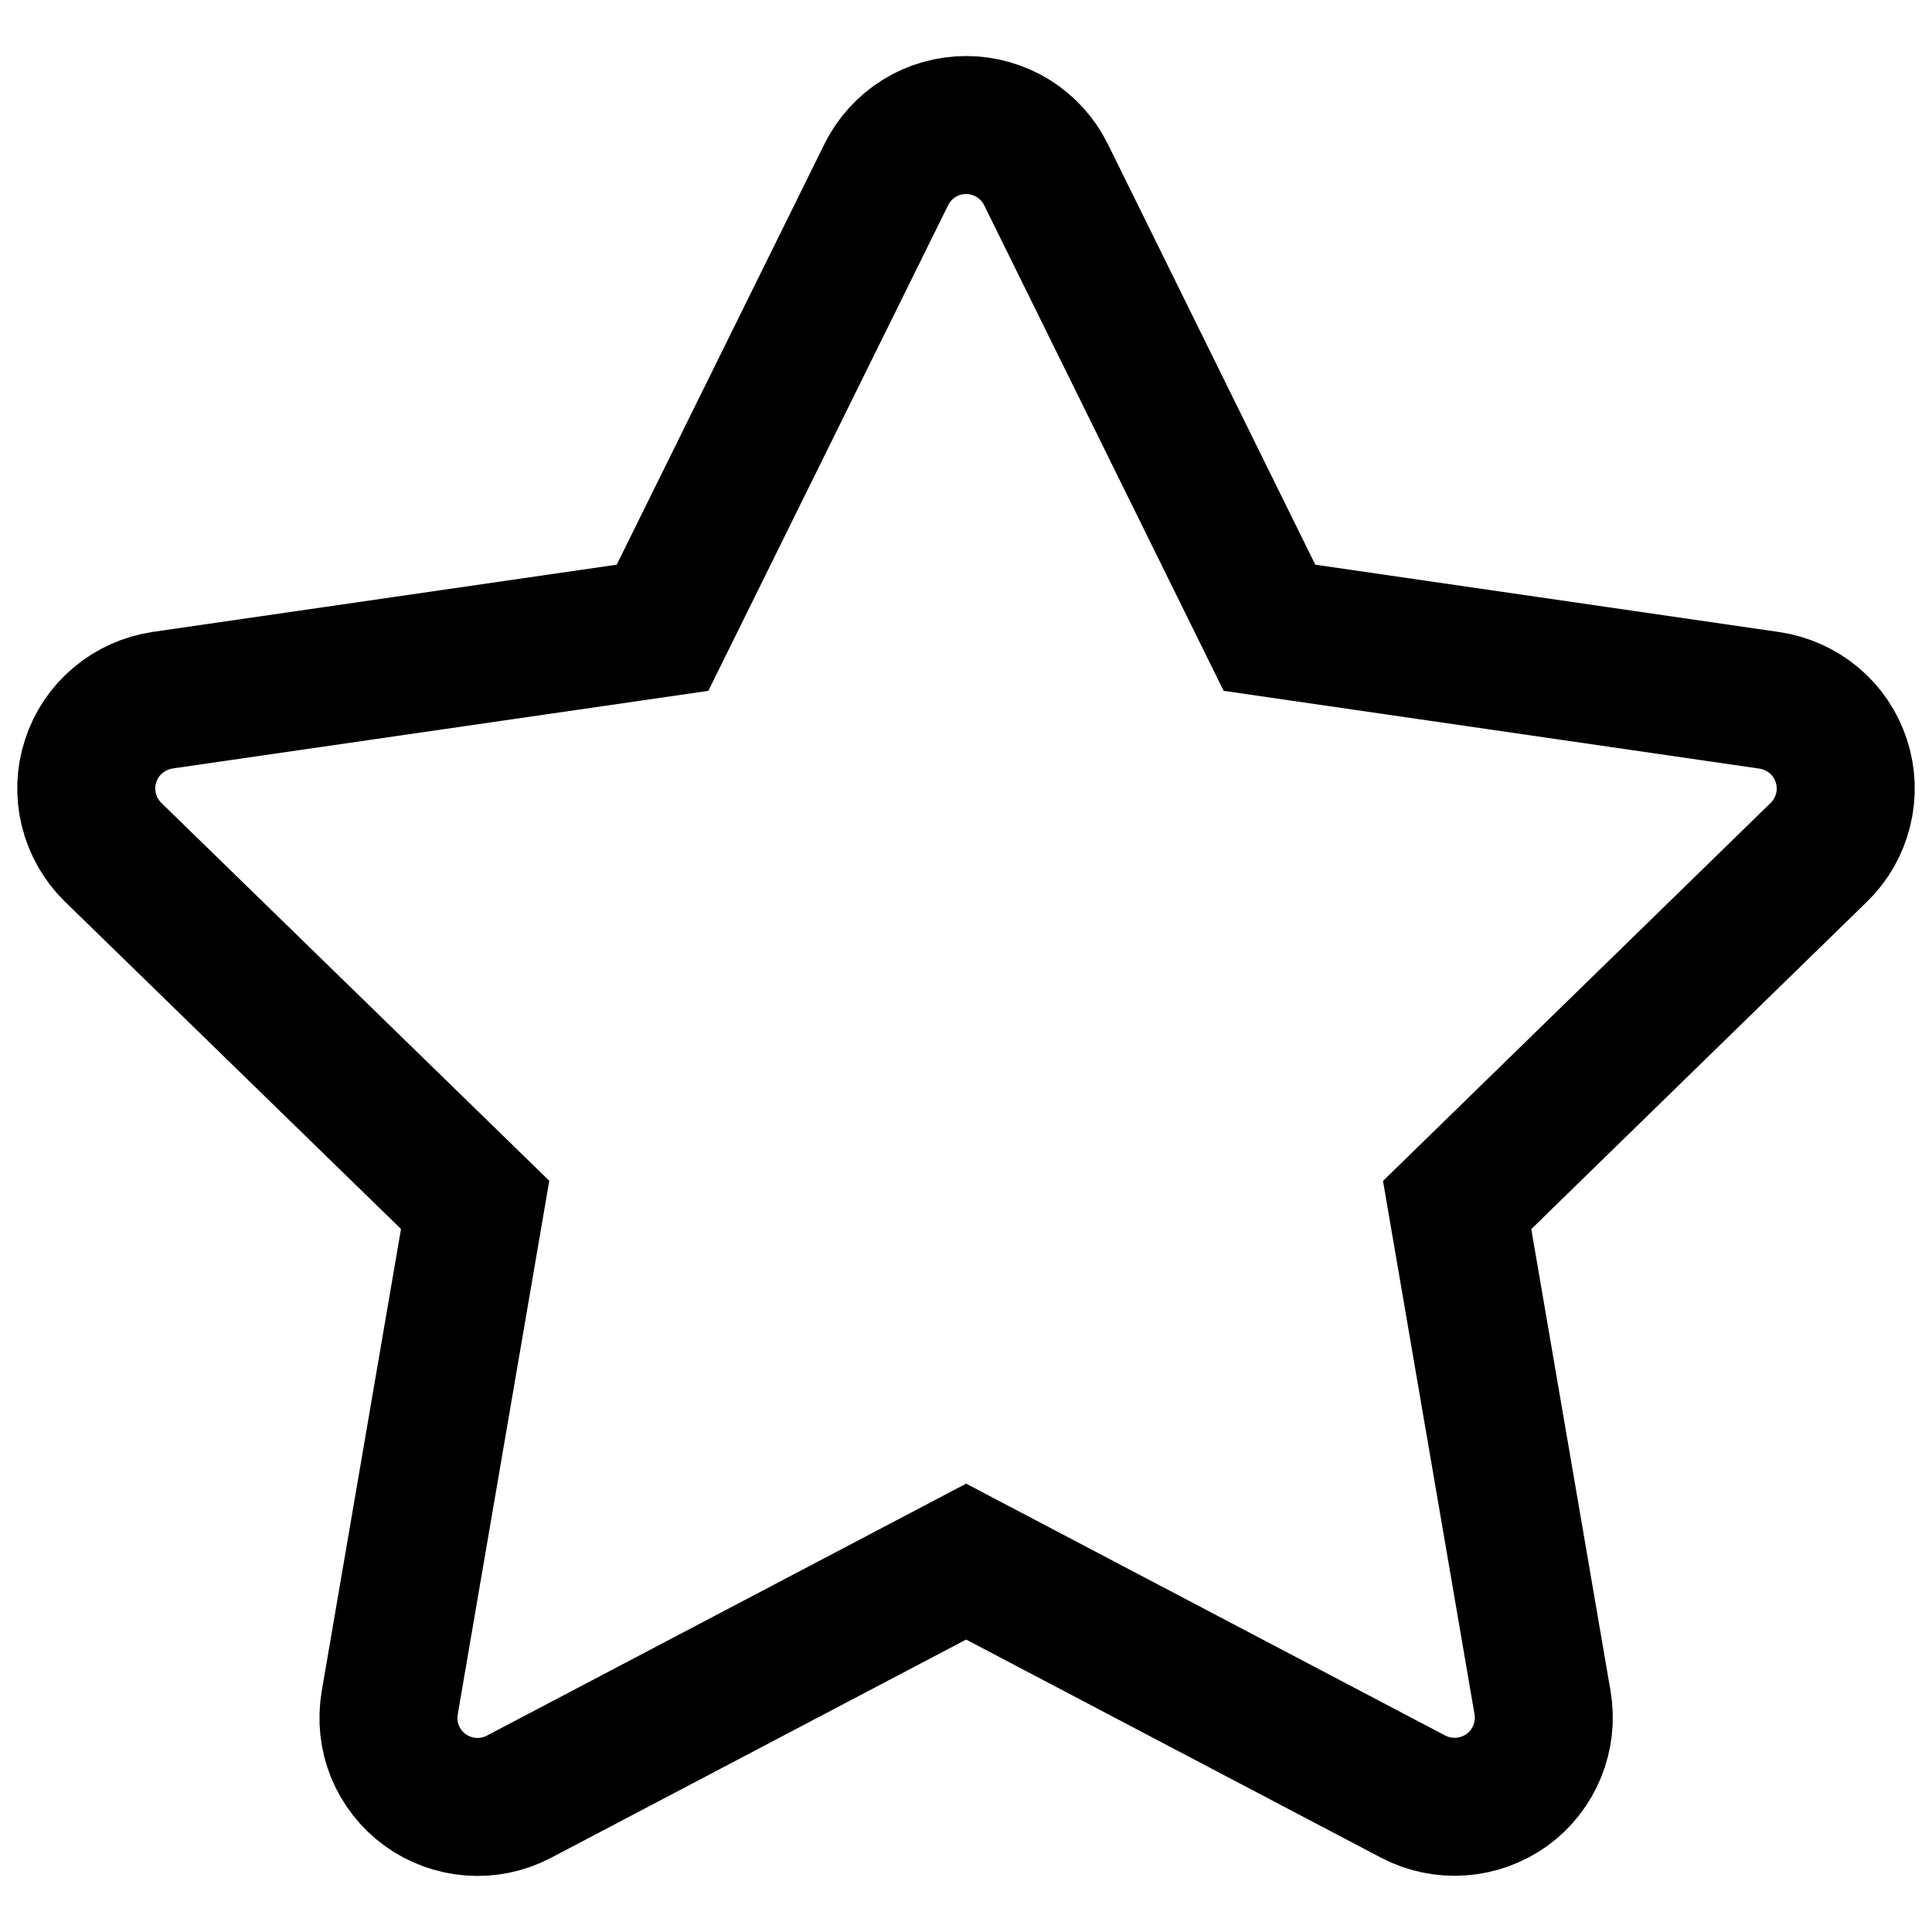
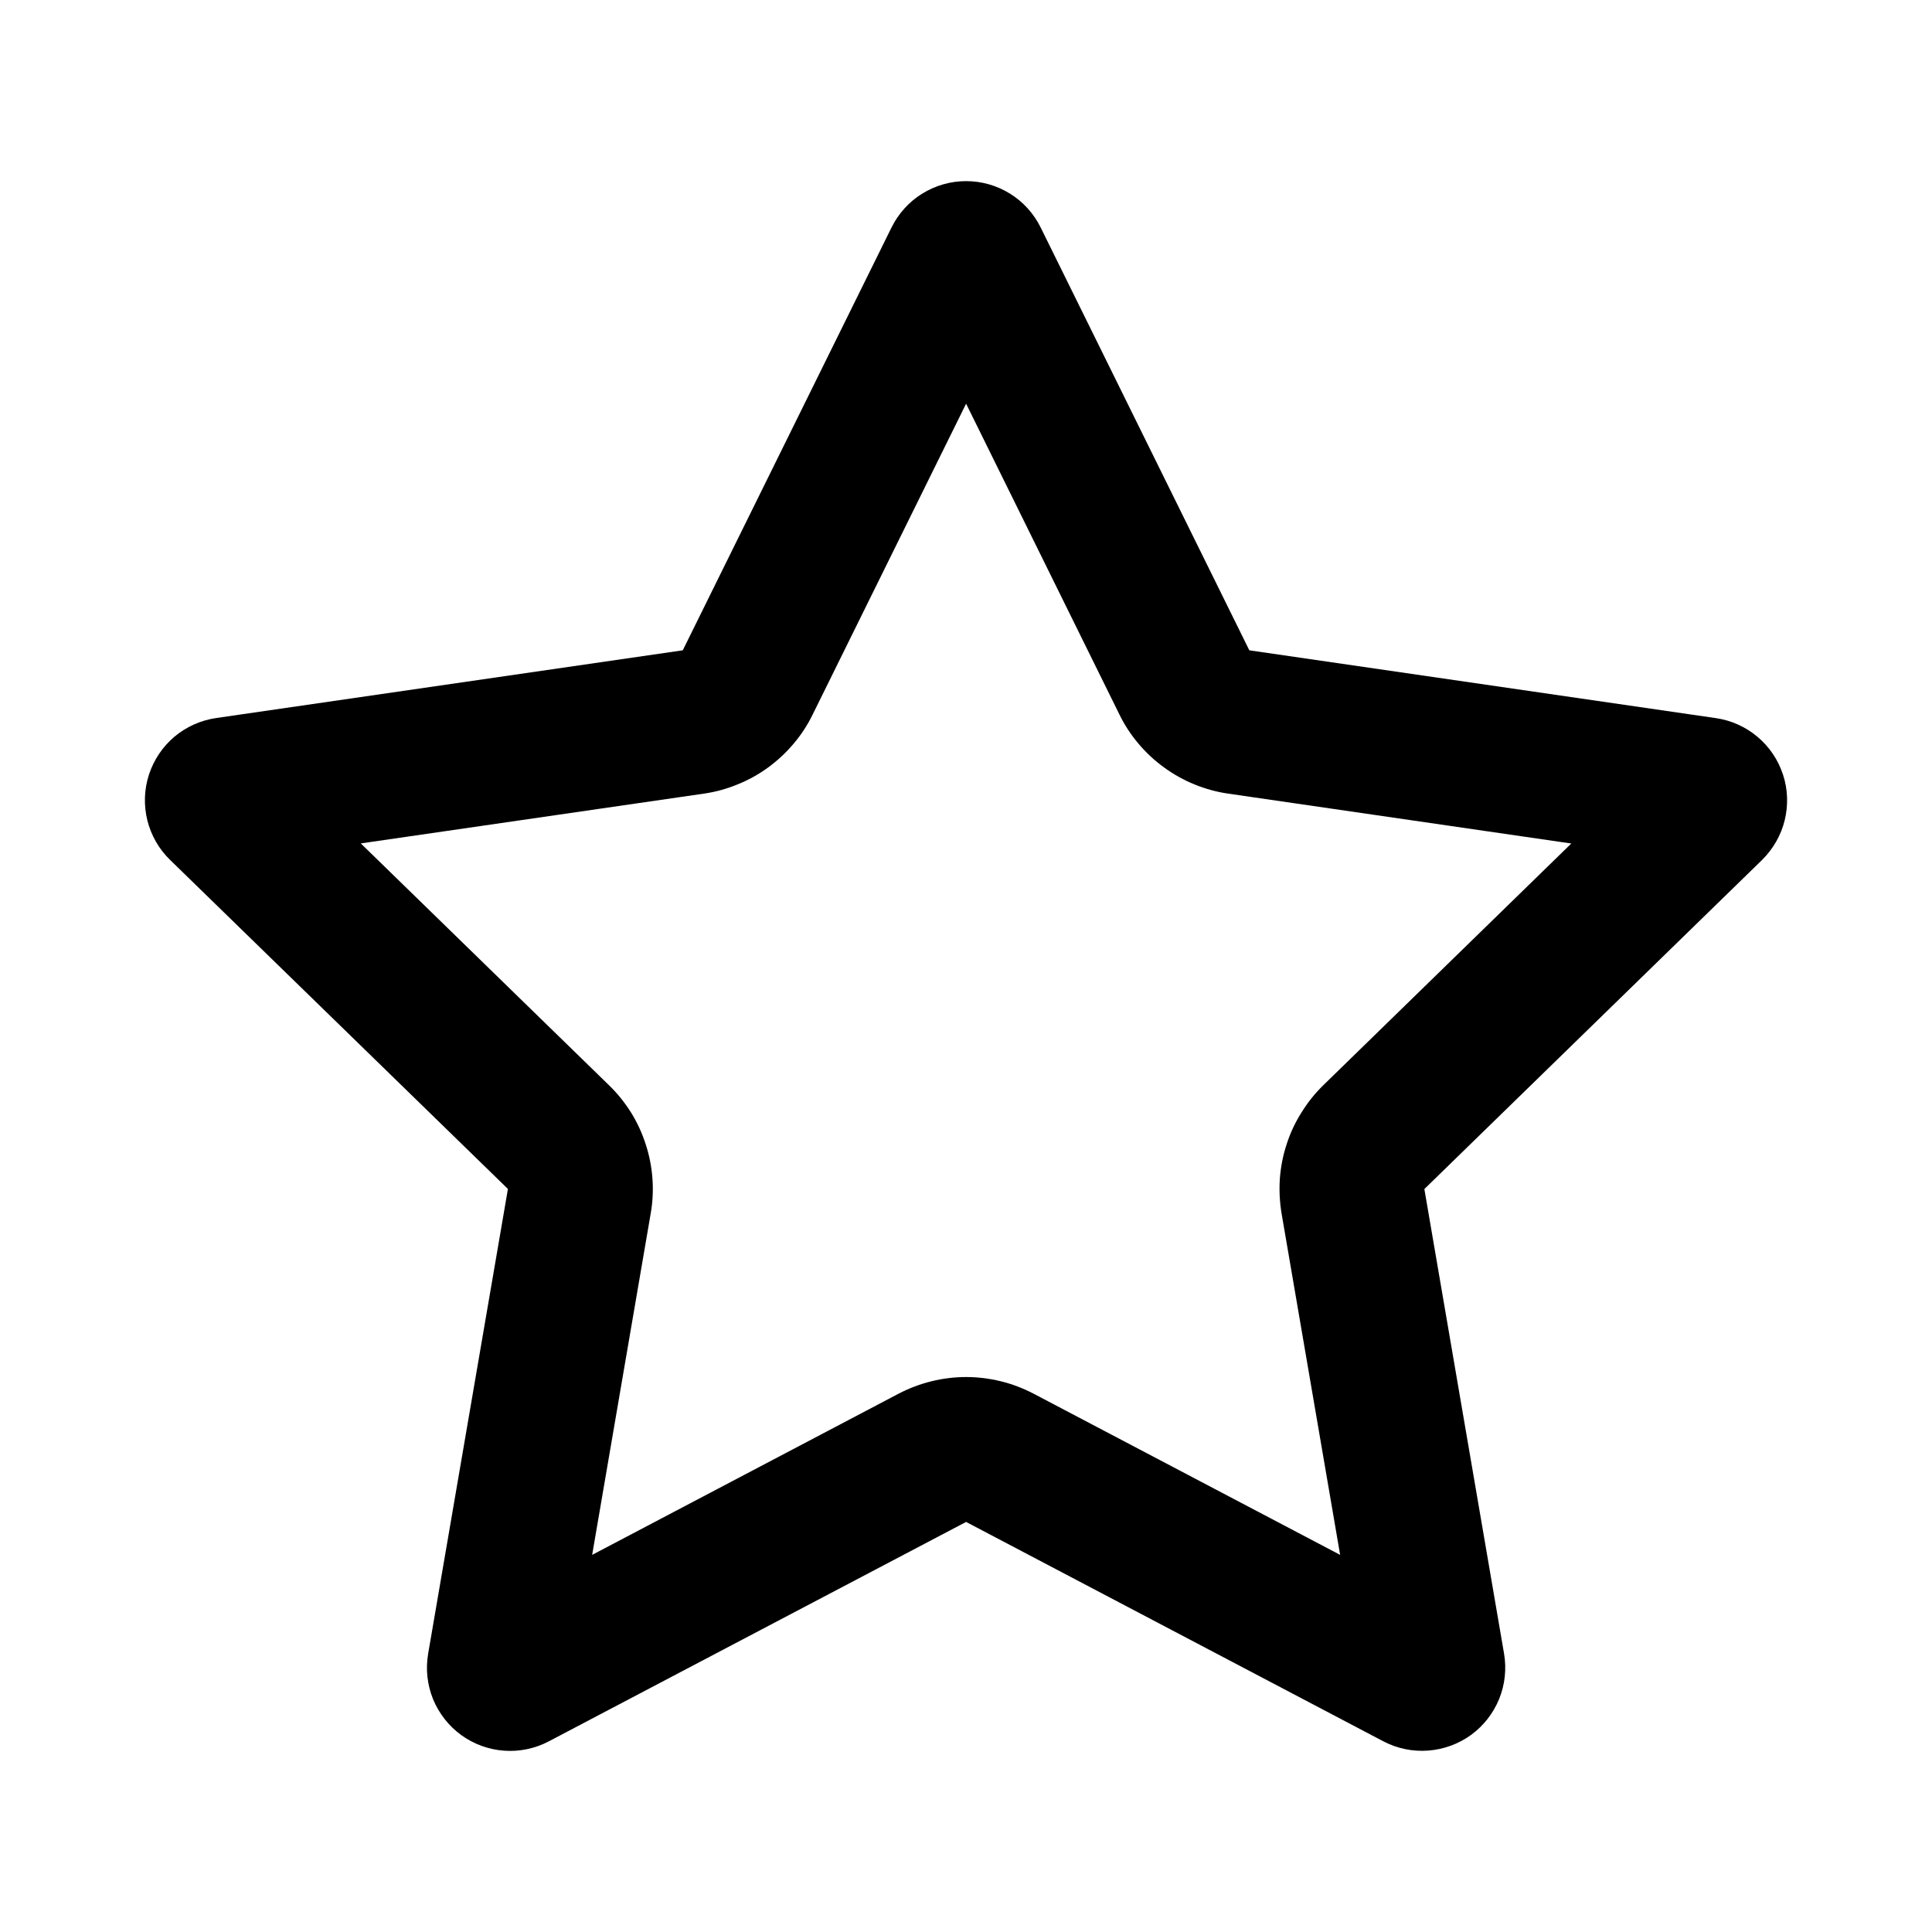
- <svg xmlns="http://www.w3.org/2000/svg" width="14" height="14" viewBox="0 0 14 14" fill="none">
-   <path d="M7.001 0.906C7.121 0.906 7.239 0.94 7.342 1.003C7.444 1.067 7.527 1.158 7.58 1.266L9.199 4.549L12.822 5.075C12.941 5.093 13.053 5.143 13.146 5.221C13.238 5.298 13.306 5.4 13.343 5.514C13.381 5.629 13.385 5.752 13.356 5.868C13.327 5.985 13.267 6.092 13.18 6.176L10.559 8.732L11.178 12.339C11.198 12.458 11.184 12.58 11.139 12.691C11.094 12.802 11.018 12.899 10.921 12.97C10.823 13.04 10.708 13.082 10.588 13.091C10.468 13.1 10.348 13.075 10.242 13.02L7.001 11.316L3.76 13.02C3.653 13.076 3.533 13.101 3.413 13.092C3.293 13.083 3.178 13.041 3.081 12.971C2.983 12.9 2.908 12.803 2.862 12.692C2.817 12.581 2.804 12.459 2.824 12.34L3.443 8.731L0.82 6.176C0.734 6.092 0.673 5.985 0.644 5.868C0.615 5.751 0.619 5.628 0.657 5.514C0.694 5.399 0.762 5.297 0.855 5.22C0.947 5.142 1.059 5.092 1.178 5.074L4.801 4.549L6.422 1.266C6.475 1.158 6.558 1.067 6.66 1.003C6.762 0.94 6.88 0.906 7.001 0.906Z" stroke="currentColor" stroke-width="1" />
+ <svg xmlns="http://www.w3.org/2000/svg" width="20" height="20" viewBox="0 0 20 20" fill="none">
+   <path fill-rule="evenodd" clip-rule="evenodd" d="M12.933 6.732L10.773 2.355C10.702 2.211 10.592 2.089 10.456 2.005C10.319 1.92 10.162 1.875 10.001 1.875C9.84 1.875 9.683 1.92 9.546 2.005C9.41 2.089 9.3 2.211 9.229 2.355L7.068 6.732L2.238 7.433C2.079 7.456 1.929 7.523 1.806 7.626C1.683 7.73 1.592 7.866 1.542 8.019C1.492 8.172 1.487 8.335 1.525 8.491C1.564 8.647 1.645 8.79 1.761 8.902L5.258 12.308L4.432 17.12C4.405 17.279 4.423 17.441 4.483 17.59C4.544 17.738 4.645 17.867 4.774 17.961C4.904 18.055 5.058 18.112 5.218 18.123C5.378 18.135 5.538 18.101 5.68 18.027L10.001 15.755L14.322 18.027C14.464 18.101 14.624 18.134 14.784 18.122C14.944 18.11 15.098 18.054 15.228 17.96C15.357 17.866 15.458 17.737 15.519 17.588C15.579 17.44 15.597 17.277 15.57 17.119L14.745 12.309L18.241 8.902C18.355 8.789 18.437 8.647 18.475 8.492C18.513 8.336 18.508 8.172 18.458 8.02C18.408 7.867 18.317 7.731 18.194 7.628C18.071 7.524 17.922 7.457 17.763 7.434L12.933 6.732ZM10.001 4.179L8.413 7.396C8.36 7.505 8.294 7.606 8.215 7.699C8.137 7.792 8.048 7.874 7.95 7.946C7.852 8.017 7.746 8.076 7.633 8.121C7.521 8.167 7.404 8.199 7.284 8.216L3.735 8.731L6.304 11.234C6.392 11.319 6.467 11.413 6.532 11.516C6.596 11.619 6.647 11.729 6.684 11.845C6.722 11.96 6.745 12.079 6.754 12.2C6.763 12.321 6.757 12.442 6.736 12.562L6.13 16.096L9.303 14.427C9.411 14.371 9.524 14.328 9.642 14.299C9.76 14.27 9.879 14.255 10.001 14.255C10.123 14.255 10.242 14.27 10.361 14.299C10.479 14.328 10.591 14.371 10.699 14.427L13.873 16.096L13.267 12.563C13.247 12.443 13.241 12.322 13.249 12.201C13.258 12.08 13.281 11.961 13.319 11.846C13.356 11.73 13.407 11.621 13.472 11.518C13.536 11.414 13.611 11.32 13.698 11.235L16.266 8.732L12.717 8.216C12.597 8.199 12.48 8.167 12.367 8.121C12.255 8.075 12.149 8.017 12.051 7.945C11.953 7.874 11.864 7.792 11.786 7.699C11.707 7.606 11.641 7.505 11.588 7.396L10.001 4.179Z" fill="currentColor" />
</svg>
